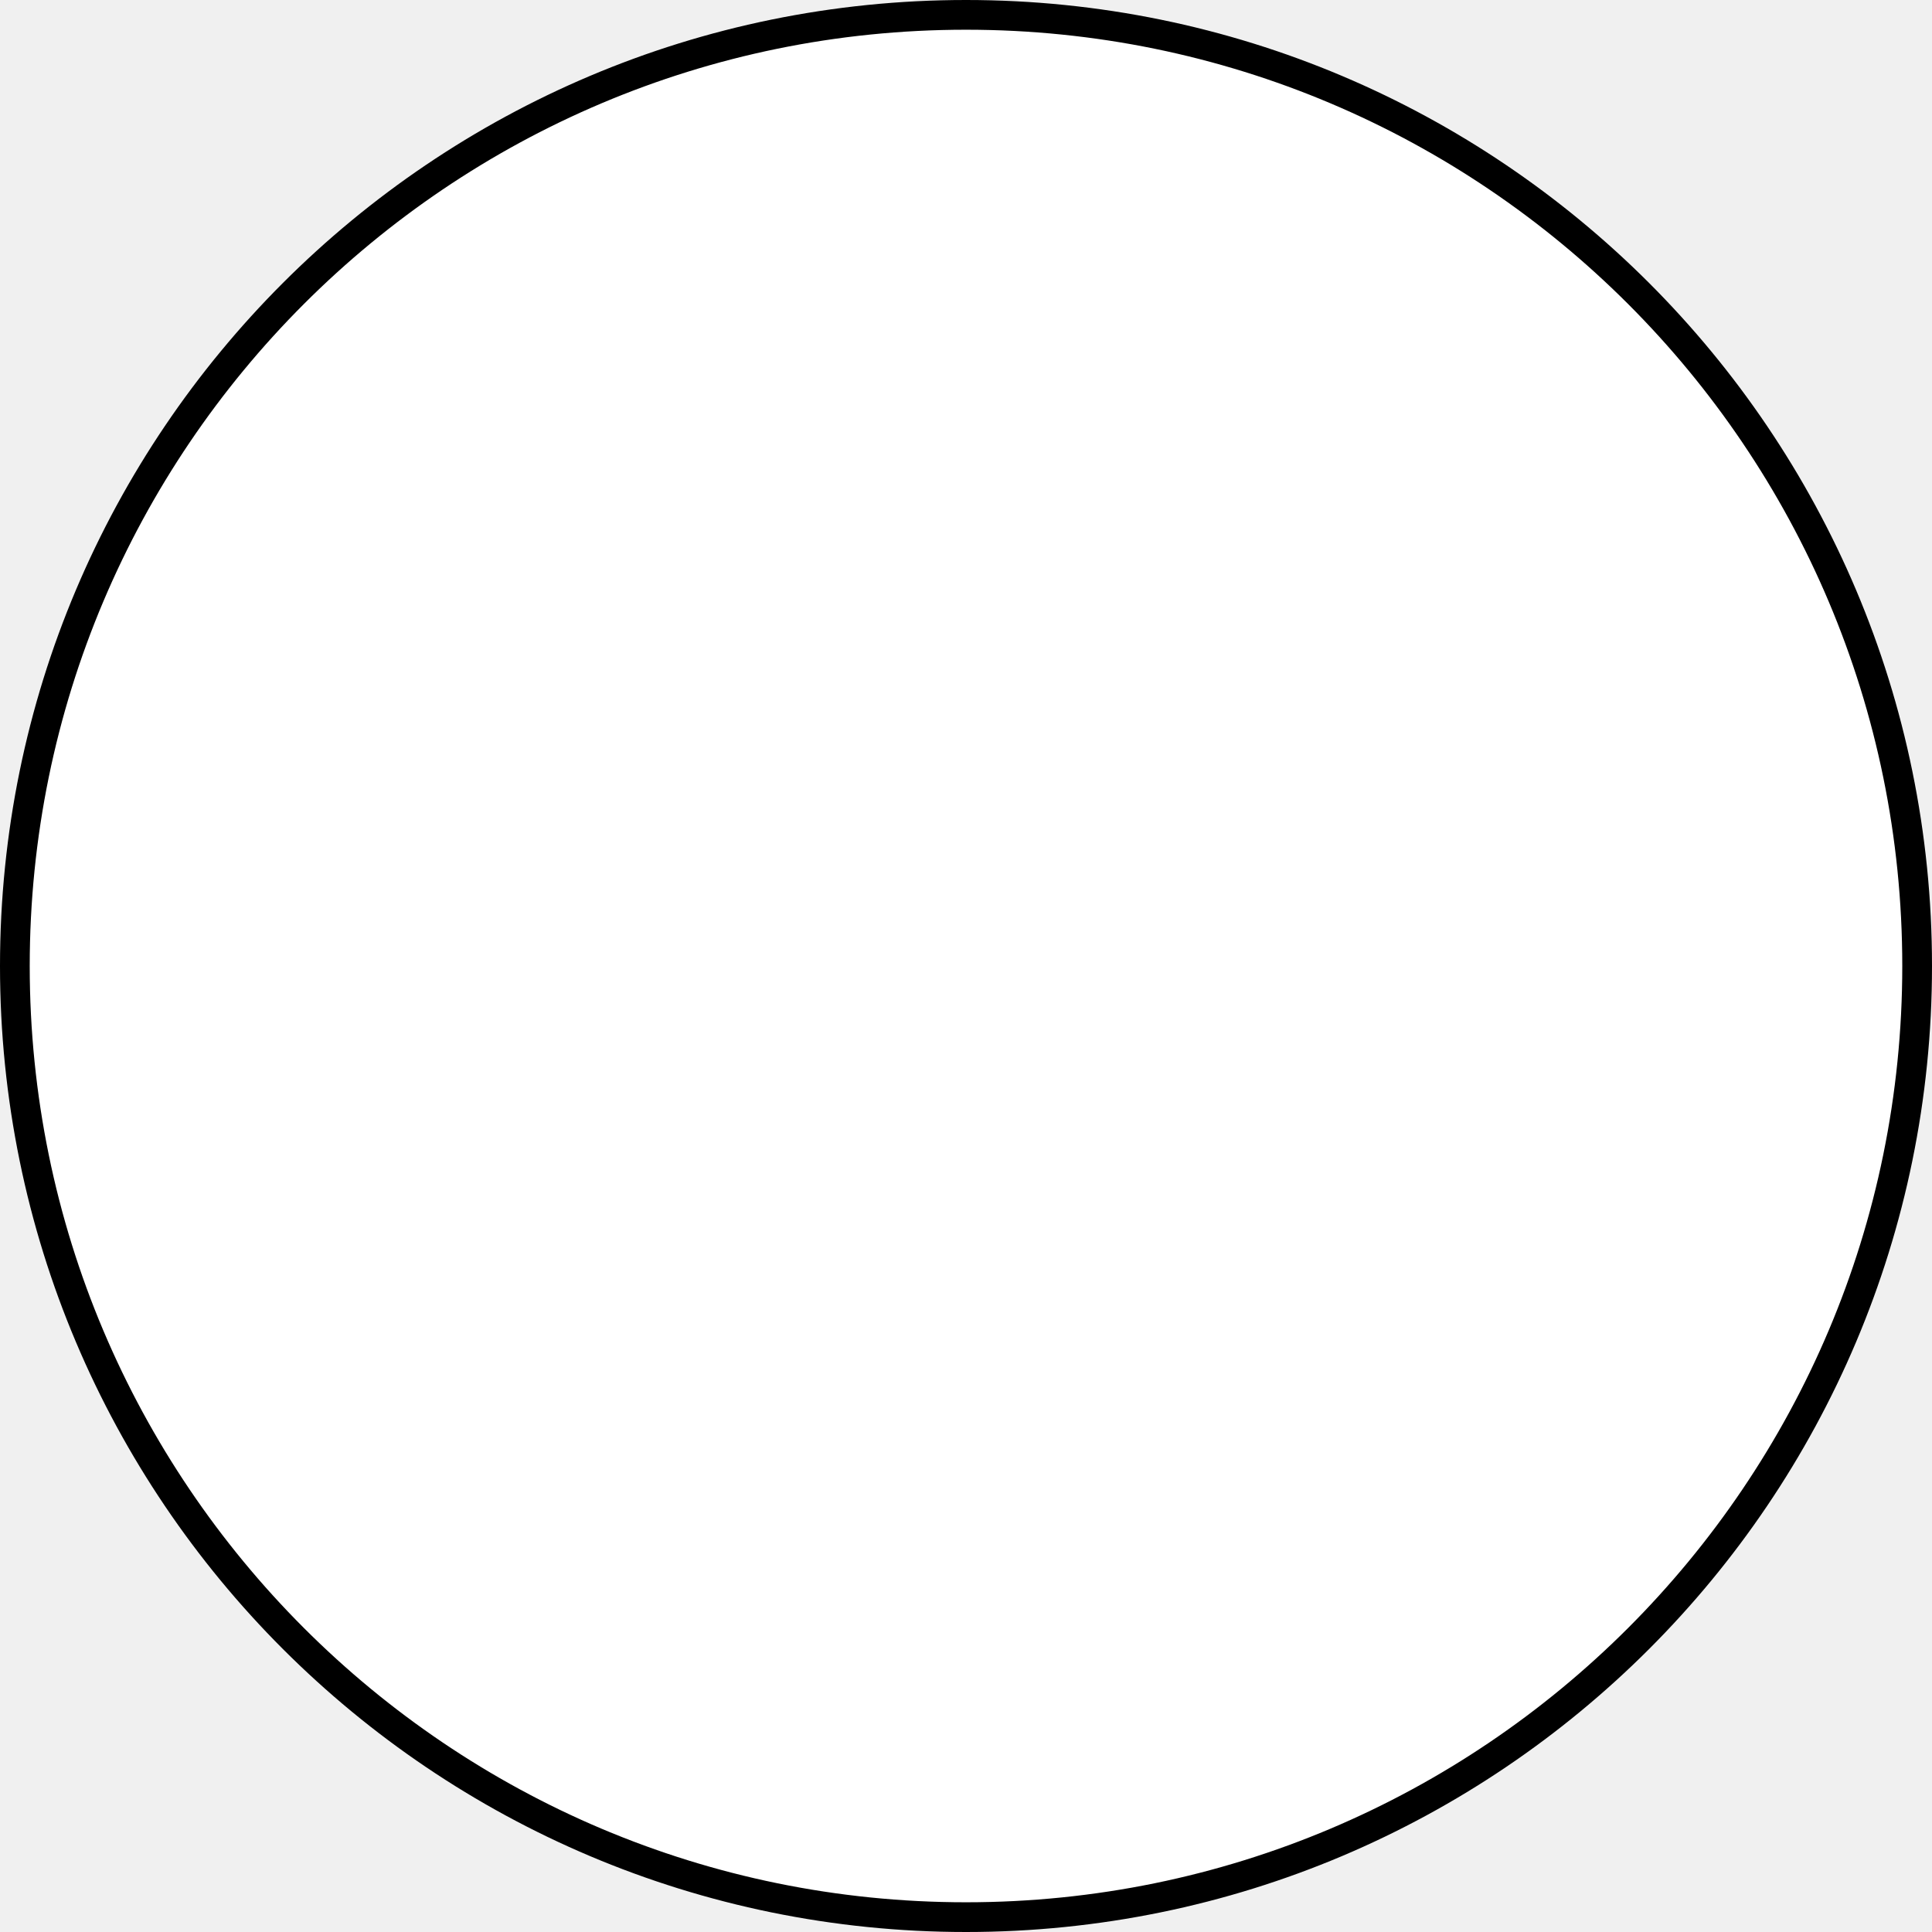
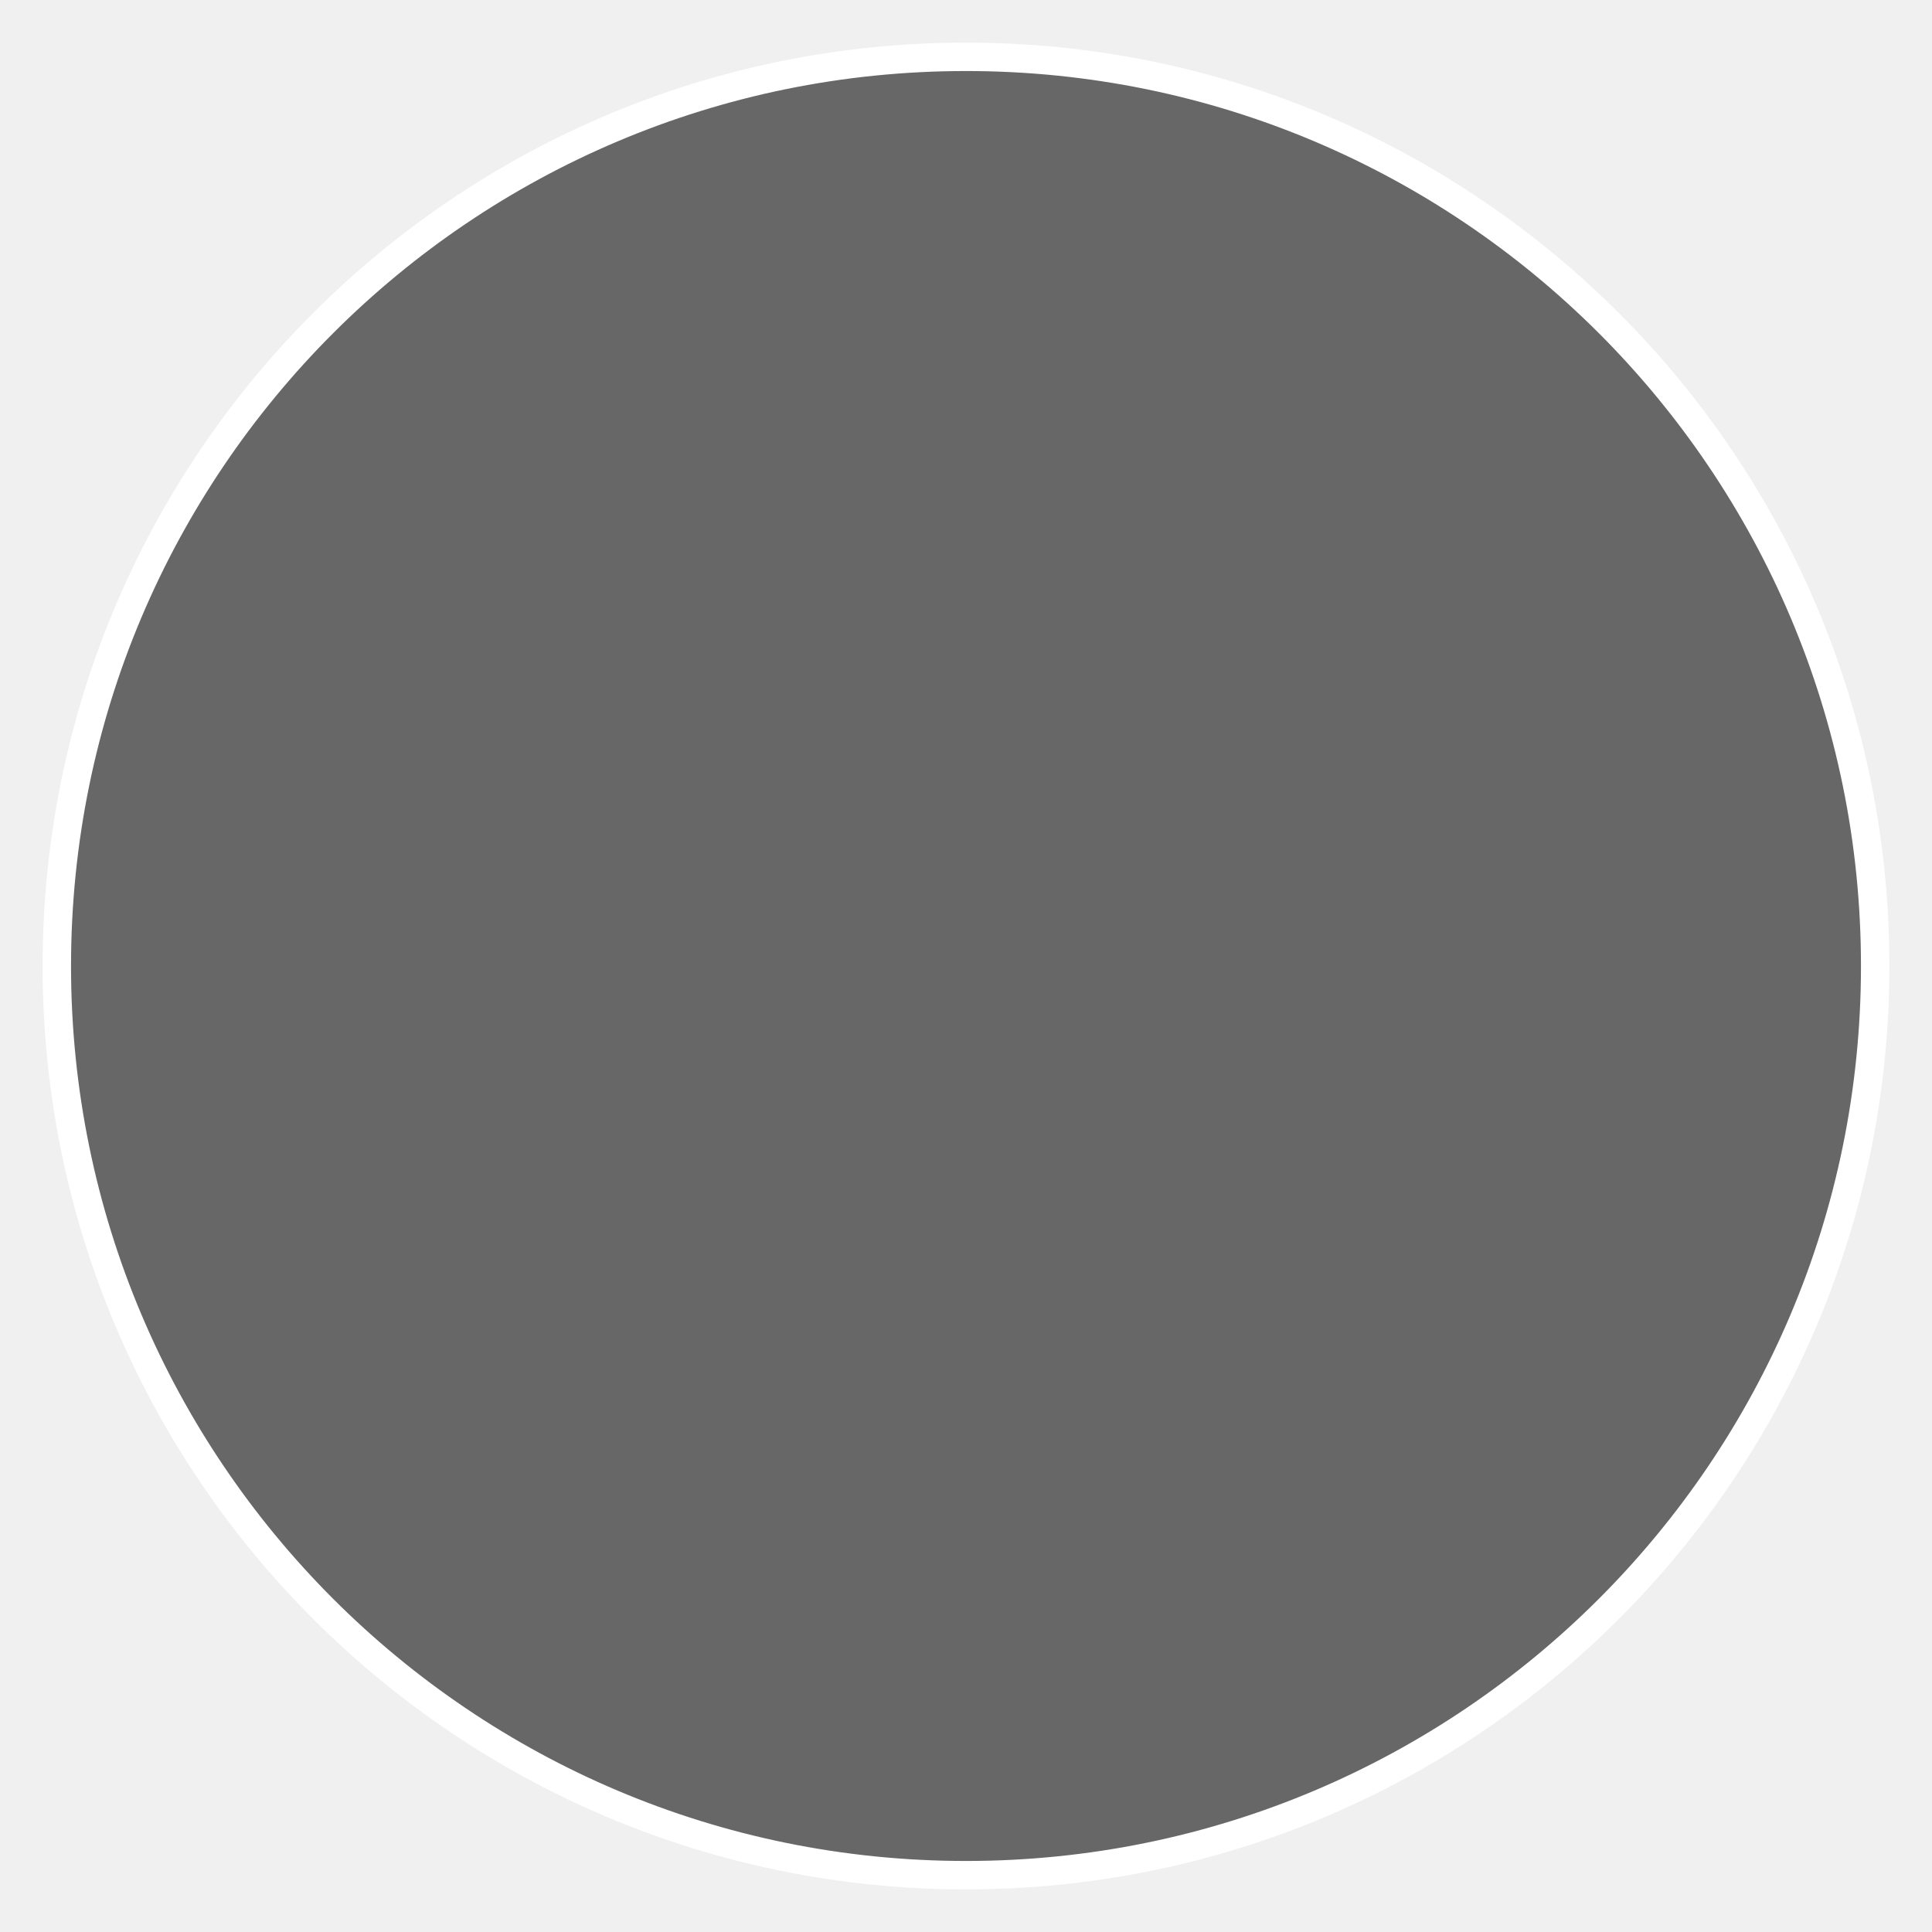
- <svg xmlns="http://www.w3.org/2000/svg" version="1.1" viewBox="-908.332 -3091.125 16.25 16.25" width="16.25" height="16.25">
+ <svg xmlns="http://www.w3.org/2000/svg" version="1.1" viewBox="-851.117 -2776.202 17 17" width="17" height="17">
  <defs />
-   <g id="SOURCES" stroke-dasharray="none" stroke="none" stroke-opacity="1" fill="none" fill-opacity="1">
-     <g id="SOURCES_Calque_2">
-       <g id="Graphic_7361">
-         <circle cx="-900.207" cy="-3083" r="8" fill="white" />
-         <circle cx="-900.207" cy="-3083" r="8" stroke="black" stroke-linecap="round" stroke-linejoin="round" stroke-width=".25" />
+   <g id="SOURCES" stroke-opacity="1" fill="none" stroke="none" fill-opacity="1" stroke-dasharray="none">
+     <g id="SOURCES_Dark">
+       <g id="Graphic_11777">
+         <circle cx="-842.617" cy="-2767.702" r="8" fill="#666766" />
+         <circle cx="-842.617" cy="-2767.702" r="8" stroke="white" stroke-linecap="round" stroke-linejoin="round" stroke-width=".25" />
      </g>
    </g>
  </g>
</svg>
